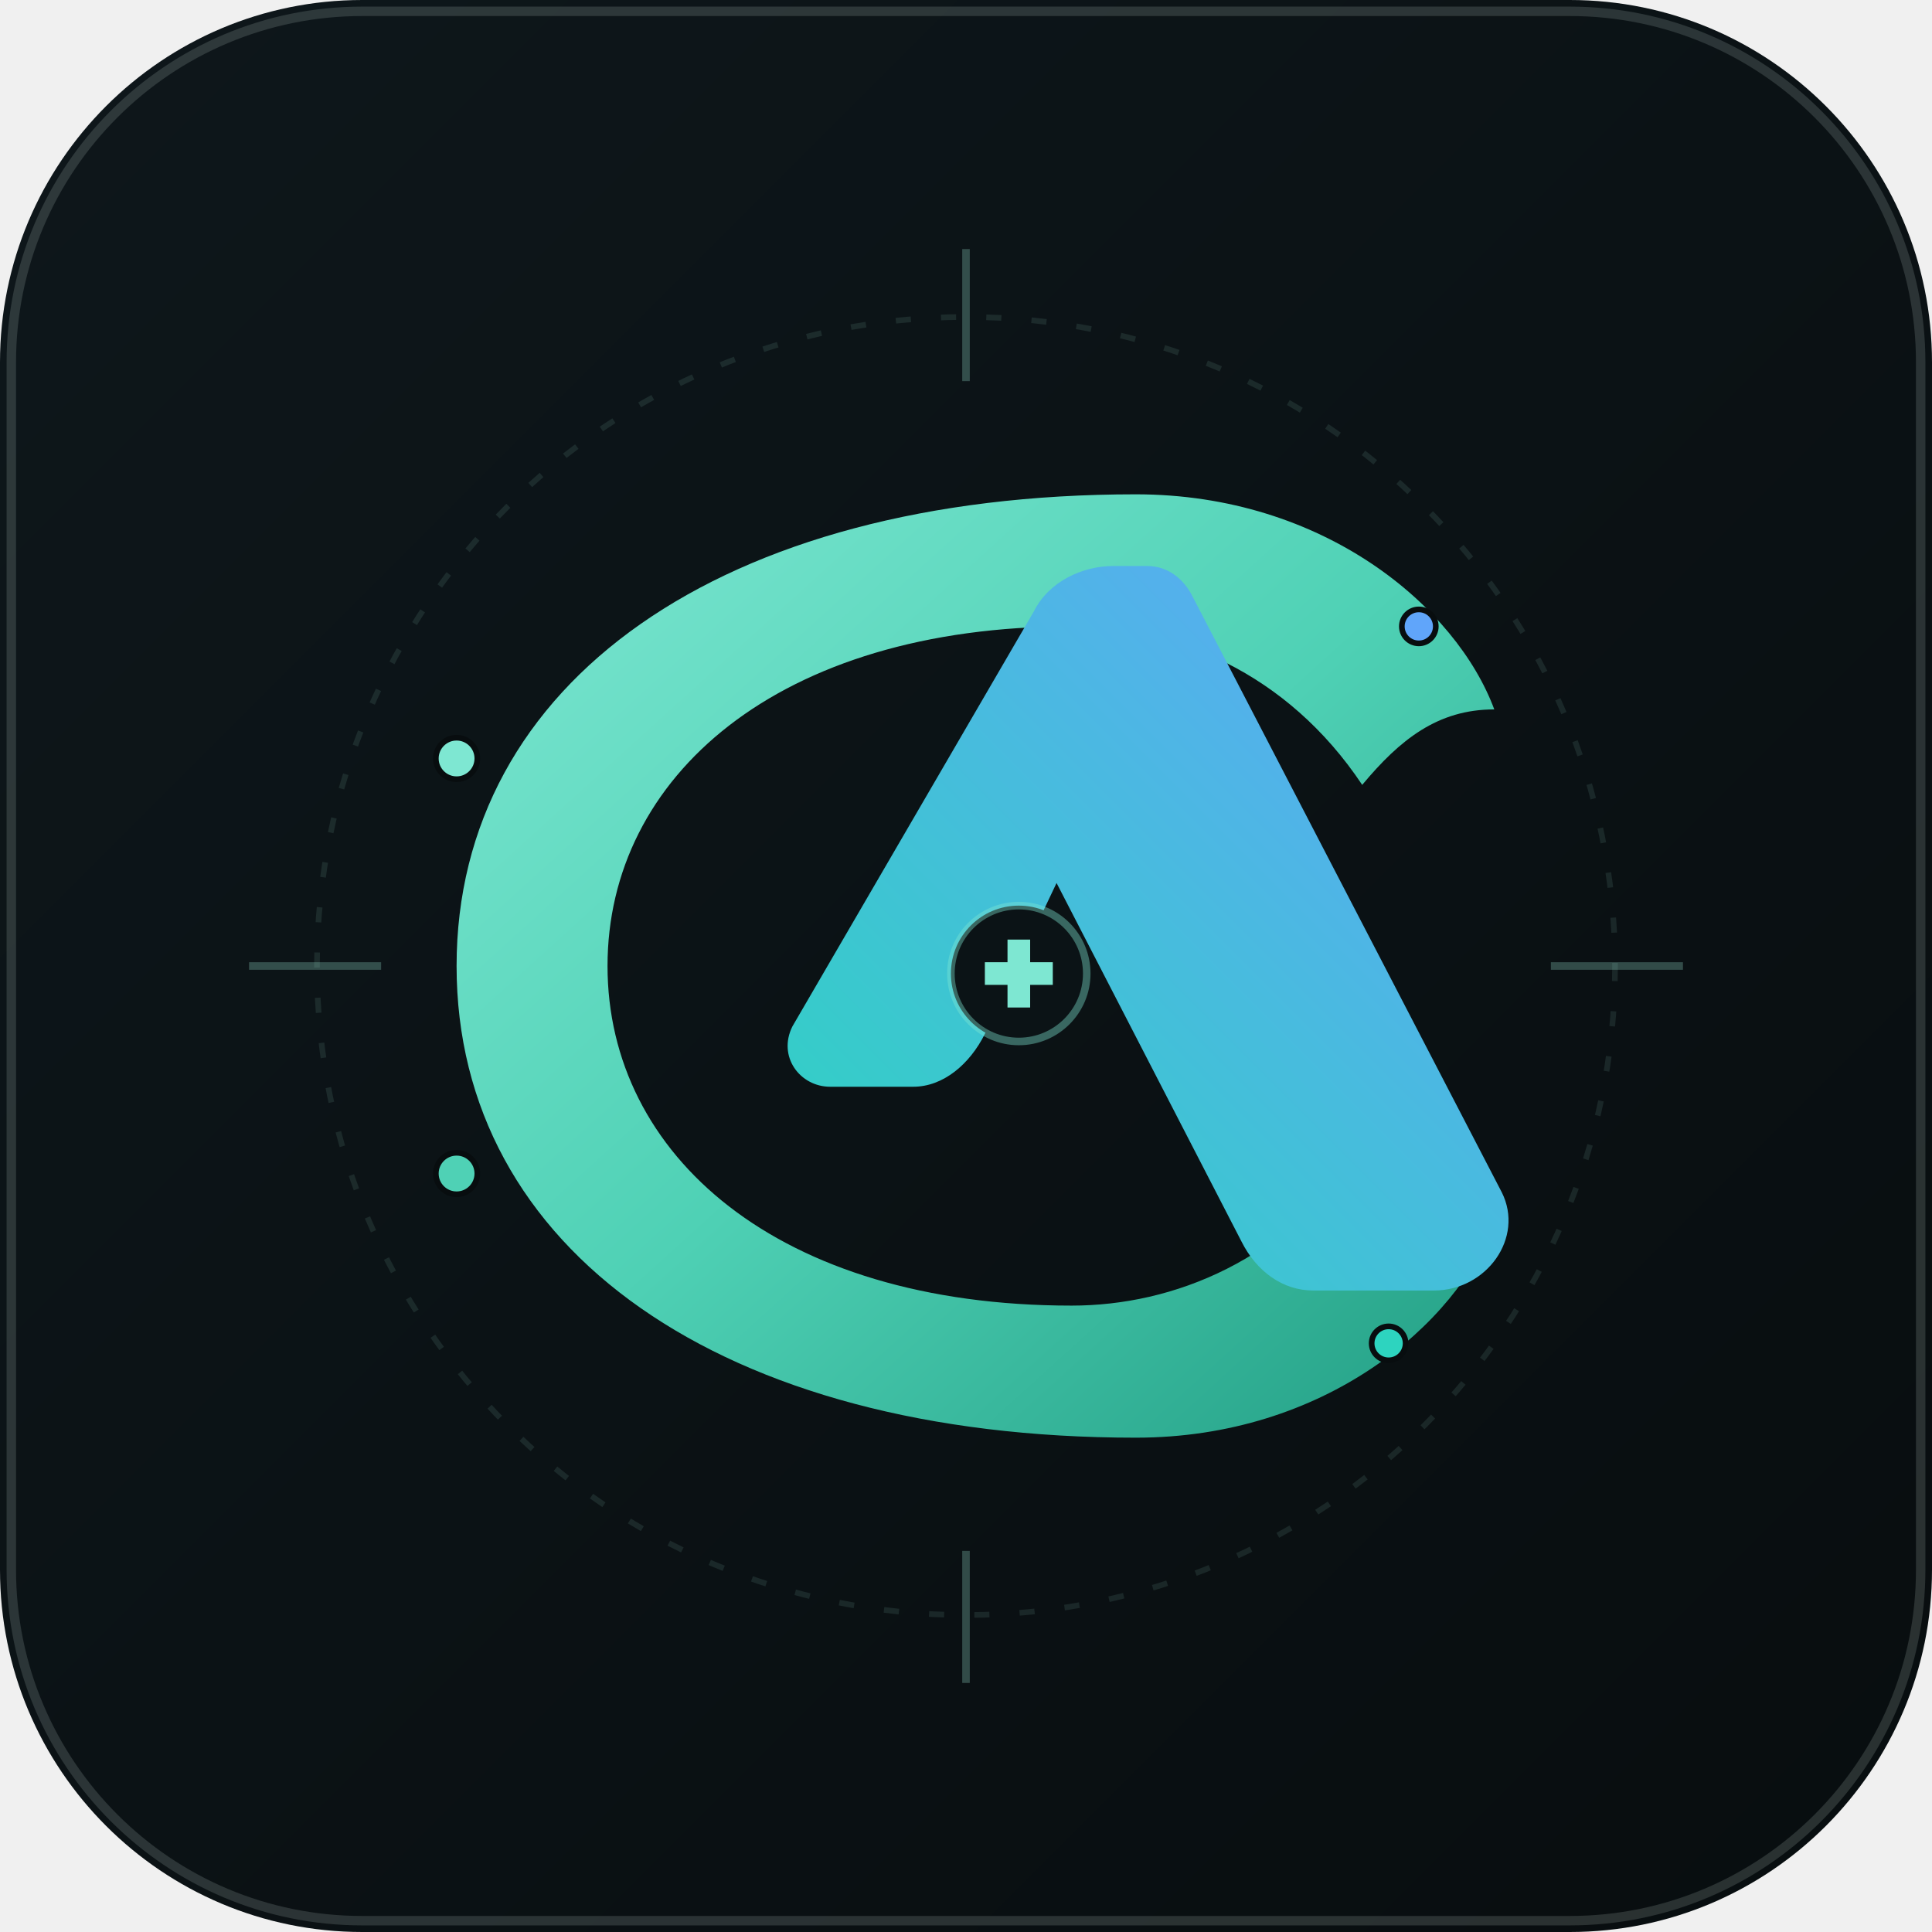
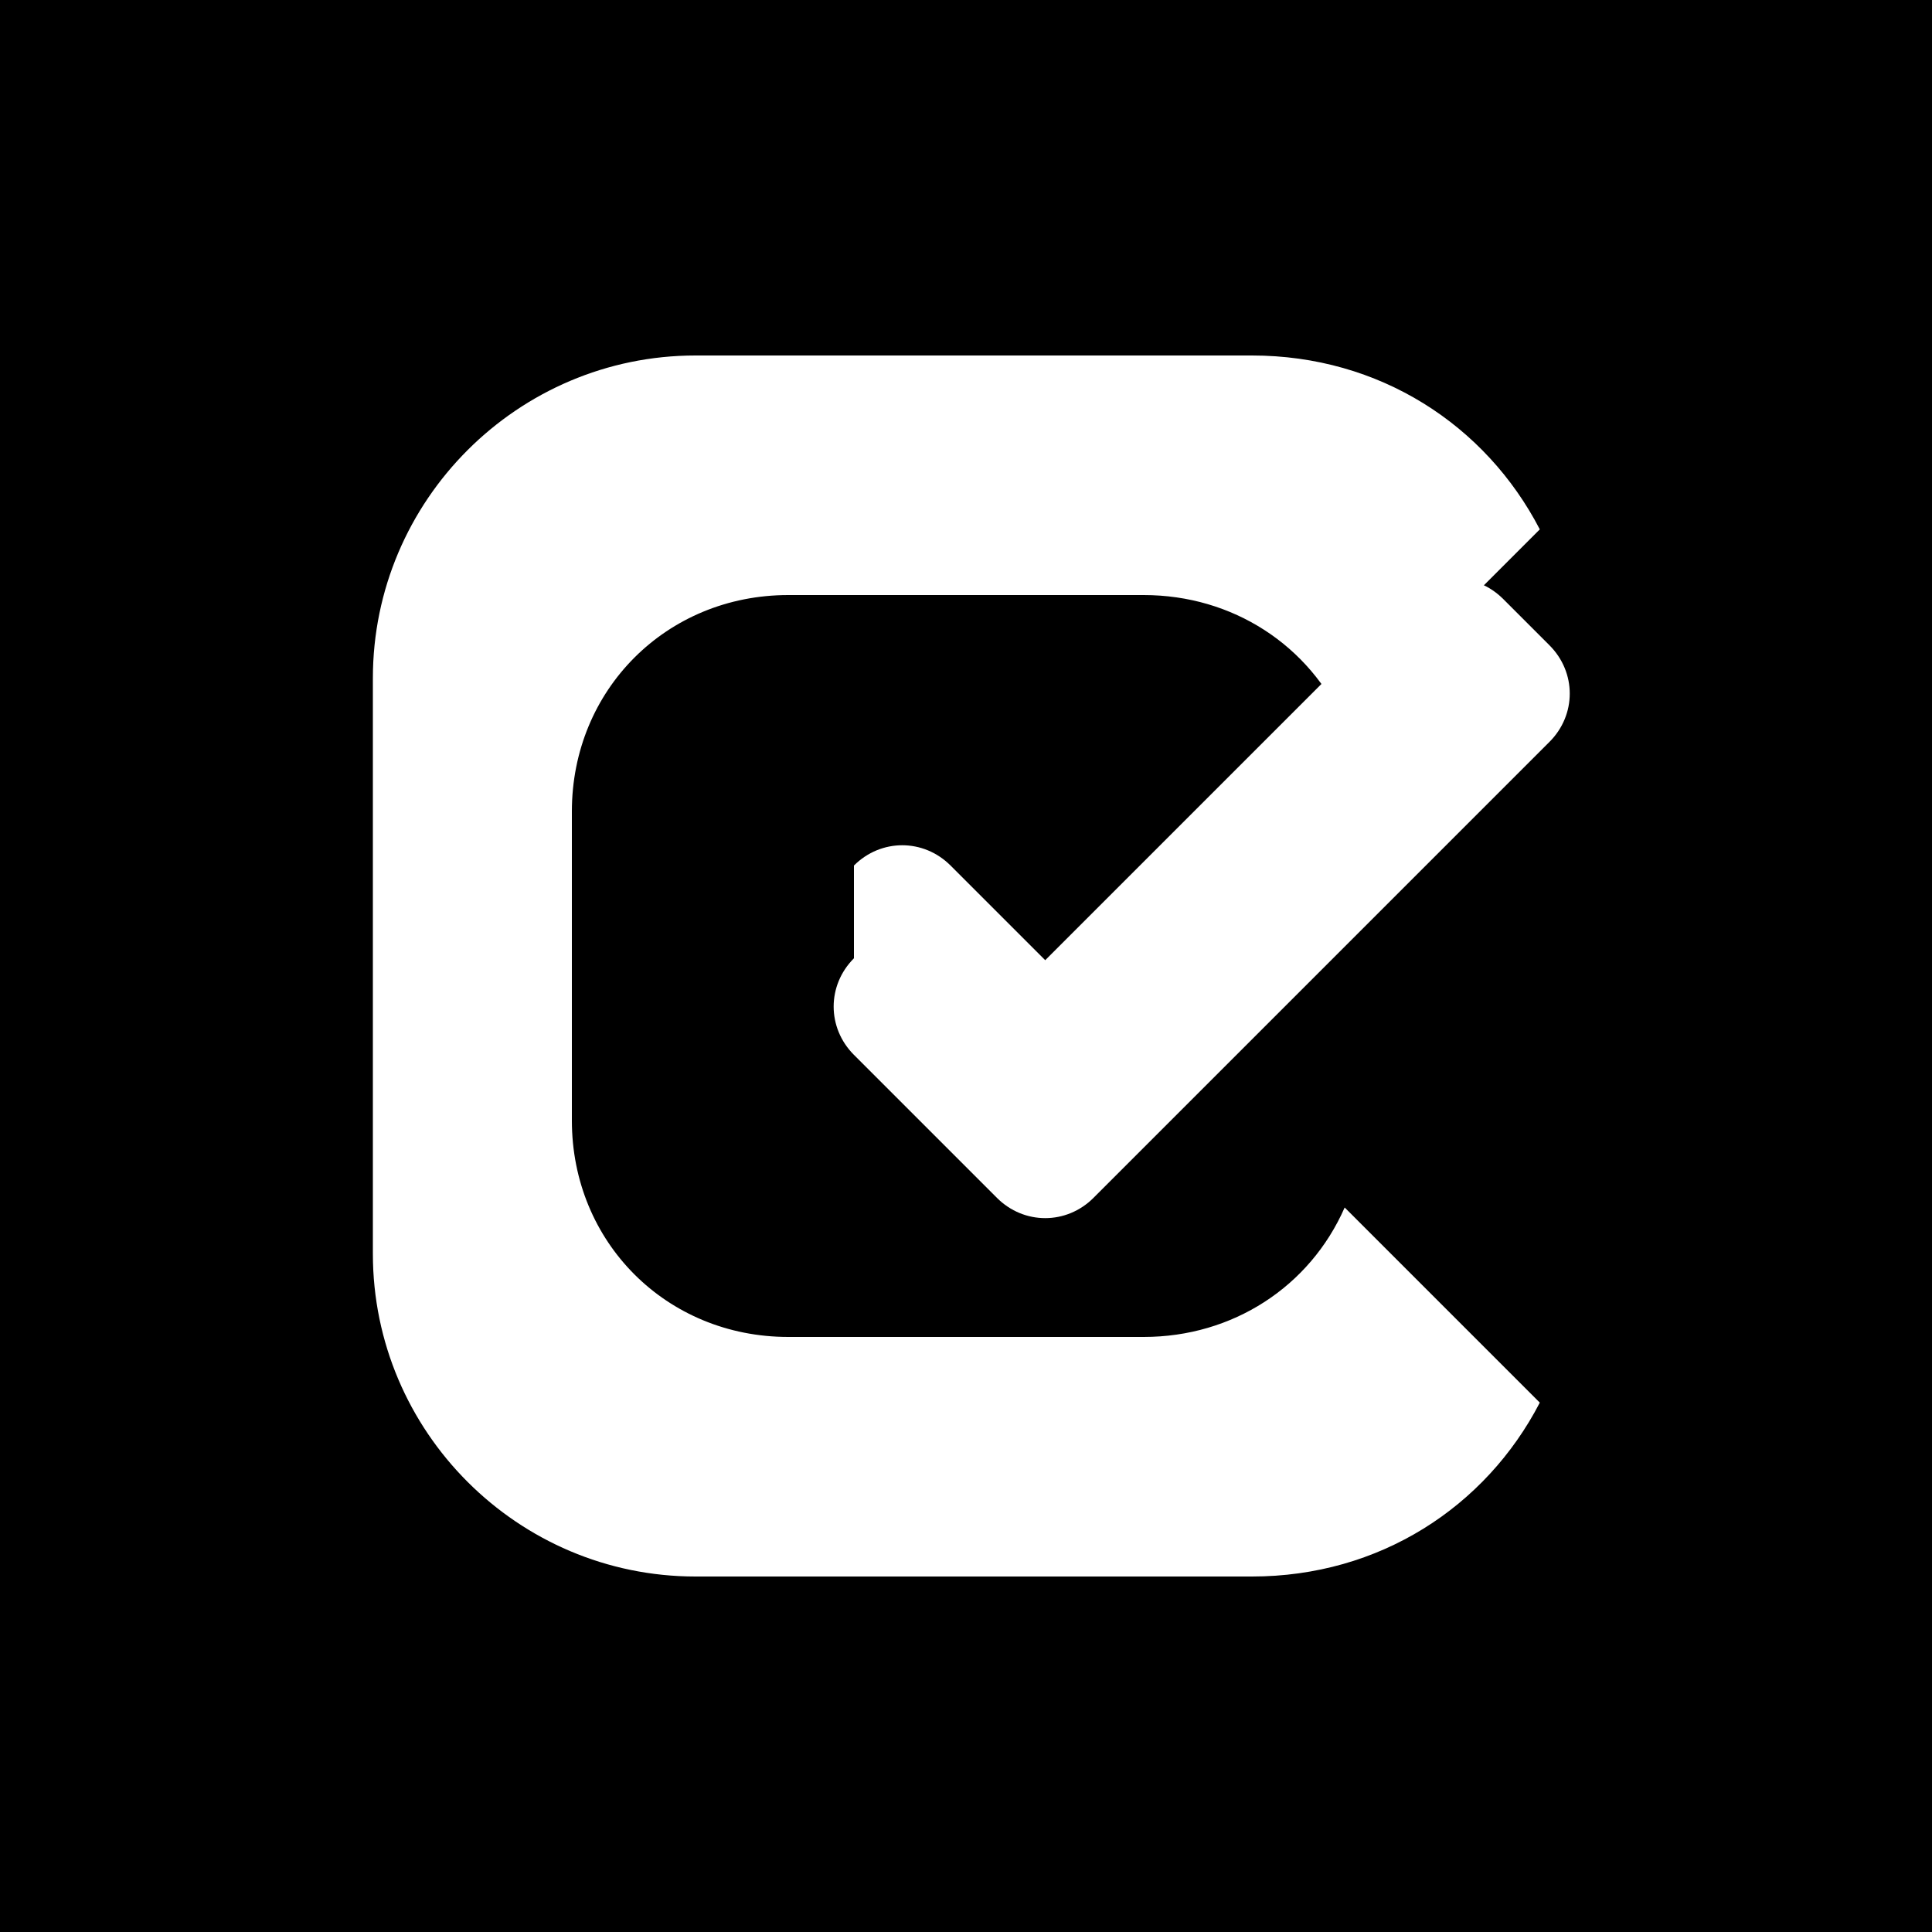
- <svg xmlns="http://www.w3.org/2000/svg" viewBox="0 0 512 512" width="512" height="512">
-   <defs>
-     <linearGradient id="cv-bg" x1="0%" y1="0%" x2="100%" y2="100%">
-       <stop offset="0%" stop-color="#0e171b" />
-       <stop offset="100%" stop-color="#080d0f" />
-     </linearGradient>
-     <linearGradient id="cv-core" x1="0%" y1="0%" x2="100%" y2="100%">
-       <stop offset="0%" stop-color="#7ee7d2" />
-       <stop offset="50%" stop-color="#4fd1b5" />
-       <stop offset="100%" stop-color="#229e84" />
-     </linearGradient>
-     <linearGradient id="cv-accent" x1="0%" y1="100%" x2="100%" y2="0%">
-       <stop offset="0%" stop-color="#2dd4bf" />
-       <stop offset="100%" stop-color="#60a5fa" />
-     </linearGradient>
-   </defs>
-   <rect width="512" height="512" rx="96" fill="url(#cv-bg)" />
-   <rect width="506" height="506" x="3" y="3" rx="93" fill="none" stroke="rgba(215, 232, 226, 0.16)" stroke-width="2.5" />
-   <g transform="translate(256, 256)">
-     <circle cx="0" cy="0" r="172" fill="none" stroke="rgba(143, 214, 197, 0.12)" stroke-width="1.5" stroke-dasharray="4 8" />
-     <line x1="-190" y1="0" x2="-155" y2="0" stroke="rgba(143, 214, 197, 0.3)" stroke-width="2" />
-     <line x1="155" y1="0" x2="190" y2="0" stroke="rgba(143, 214, 197, 0.3)" stroke-width="2" />
-     <line x1="0" y1="-190" x2="0" y2="-155" stroke="rgba(143, 214, 197, 0.3)" stroke-width="2" />
-     <line x1="0" y1="155" x2="0" y2="190" stroke="rgba(143, 214, 197, 0.3)" stroke-width="2" />
-     <path d="M 45, -125              C -65, -125 -135, -75 -135, 0              C -135, 75 -65, 125 45, 125              C 95, 125 130, 95 140, 68              C 125, 68 115, 60 105, 48              C 85, 78 55, 90 28, 90              C -50, 90 -95, 50 -95, 0              C -95, -50 -50, -90 28, -90              C 55, -90 85, -78 105, -48              C 115, -60 125, -68 140, -68              C 130, -95 95, -125 45, -125 Z" fill="url(#cv-core)" />
-     <path d="M 60, -98              L 142, 60              C 148, 72 138, 86 124, 86              L 92, 86              C 84, 86 77, 81 73, 73              L 24, -22              L 5, 18              C 1, 26 -6, 32 -14, 32              L -36, 32              C -44, 32 -50, 24 -46, 16              L 18, -94              C 22, -102 31, -106 39, -106              L 48, -106              C 54, -106 58, -102 60, -98 Z" fill="url(#cv-accent)" />
-     <g transform="translate(14, 2)">
-       <circle cx="0" cy="0" r="18" fill="#0b1316" stroke="rgba(126, 231, 210, 0.4)" stroke-width="2" />
-       <path d="M -3, -9 L 3, -9 L 3, -3 L 9, -3 L 9, 3 L 3, 3 L 3, 9 L -3, 9 L -3, 3 L -9, 3 L -9, -3 L -3, -3 Z" fill="#7ee7d2" />
-     </g>
-     <circle cx="-135" cy="-55" r="5.5" fill="#7ee7d2" stroke="#080d0f" stroke-width="1.5" />
-     <circle cx="-135" cy="55" r="5.5" fill="#4fd1b5" stroke="#080d0f" stroke-width="1.5" />
-     <circle cx="120" cy="-90" r="4.5" fill="#60a5fa" stroke="#080d0f" stroke-width="1.5" />
-     <circle cx="112" cy="100" r="4.5" fill="#2dd4bf" stroke="#080d0f" stroke-width="1.5" />
-   </g>
+ <svg xmlns="http://www.w3.org/2000/svg" viewBox="0 0 1000 1000" width="1000" height="1000">
+   <rect width="1000" height="1000" fill="#000" />
+   <path fill="#fff" fill-rule="evenodd" d="M360 184 H648 C714 184 769 220 797 274 L696 375 C678 334 638 308 592 308 H408 C345 308 296 357 296 420 V580 C296 643 345 692 408 692 H592 C638 692 678 666 696 625 L797 726 C769 780 714 816 648 816 H360 C268 816 193 741 193 649 V351 C193 259 268 184 360 184 Z" />
+   <path fill="#fff" d="M442 496 C428 510 428 532 442 546 L516 620 C530 634 552 634 566 620 L802 384 C816 370 816 348 802 334 L778 310 C764 296 742 296 728 310 L541 497 L492 448 C478 434 456 434 442 448 Z" />
</svg>
